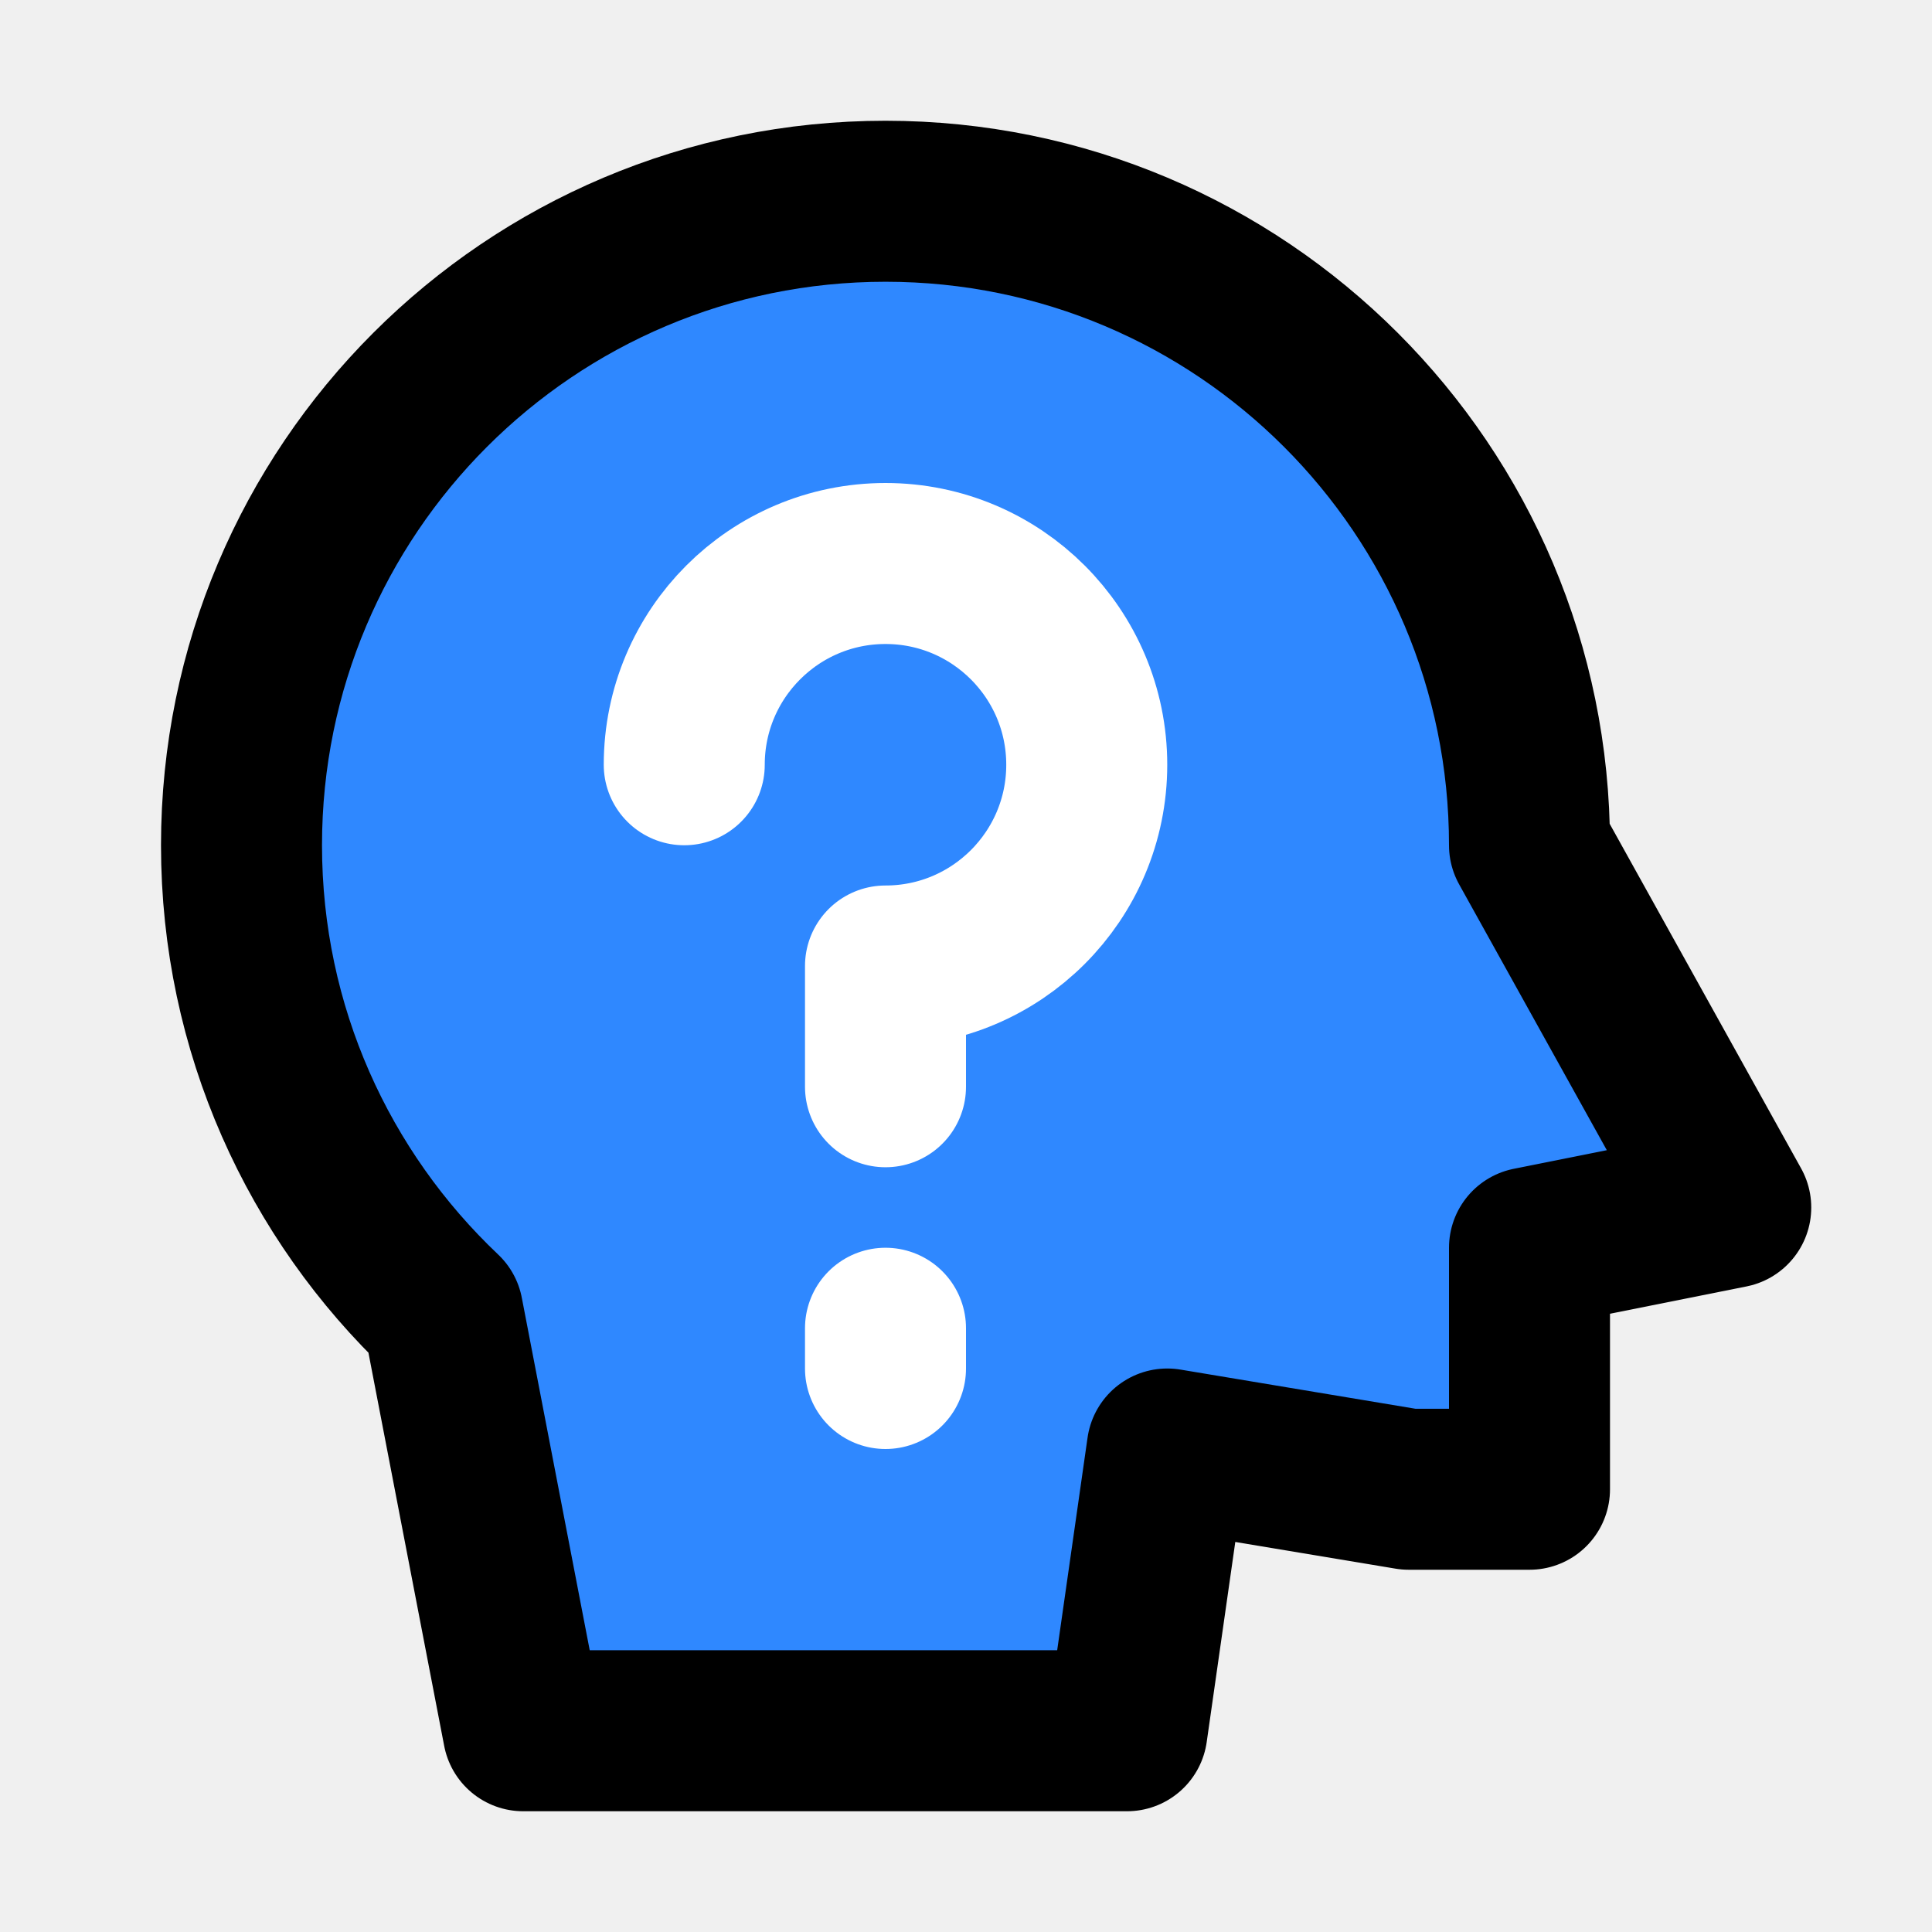
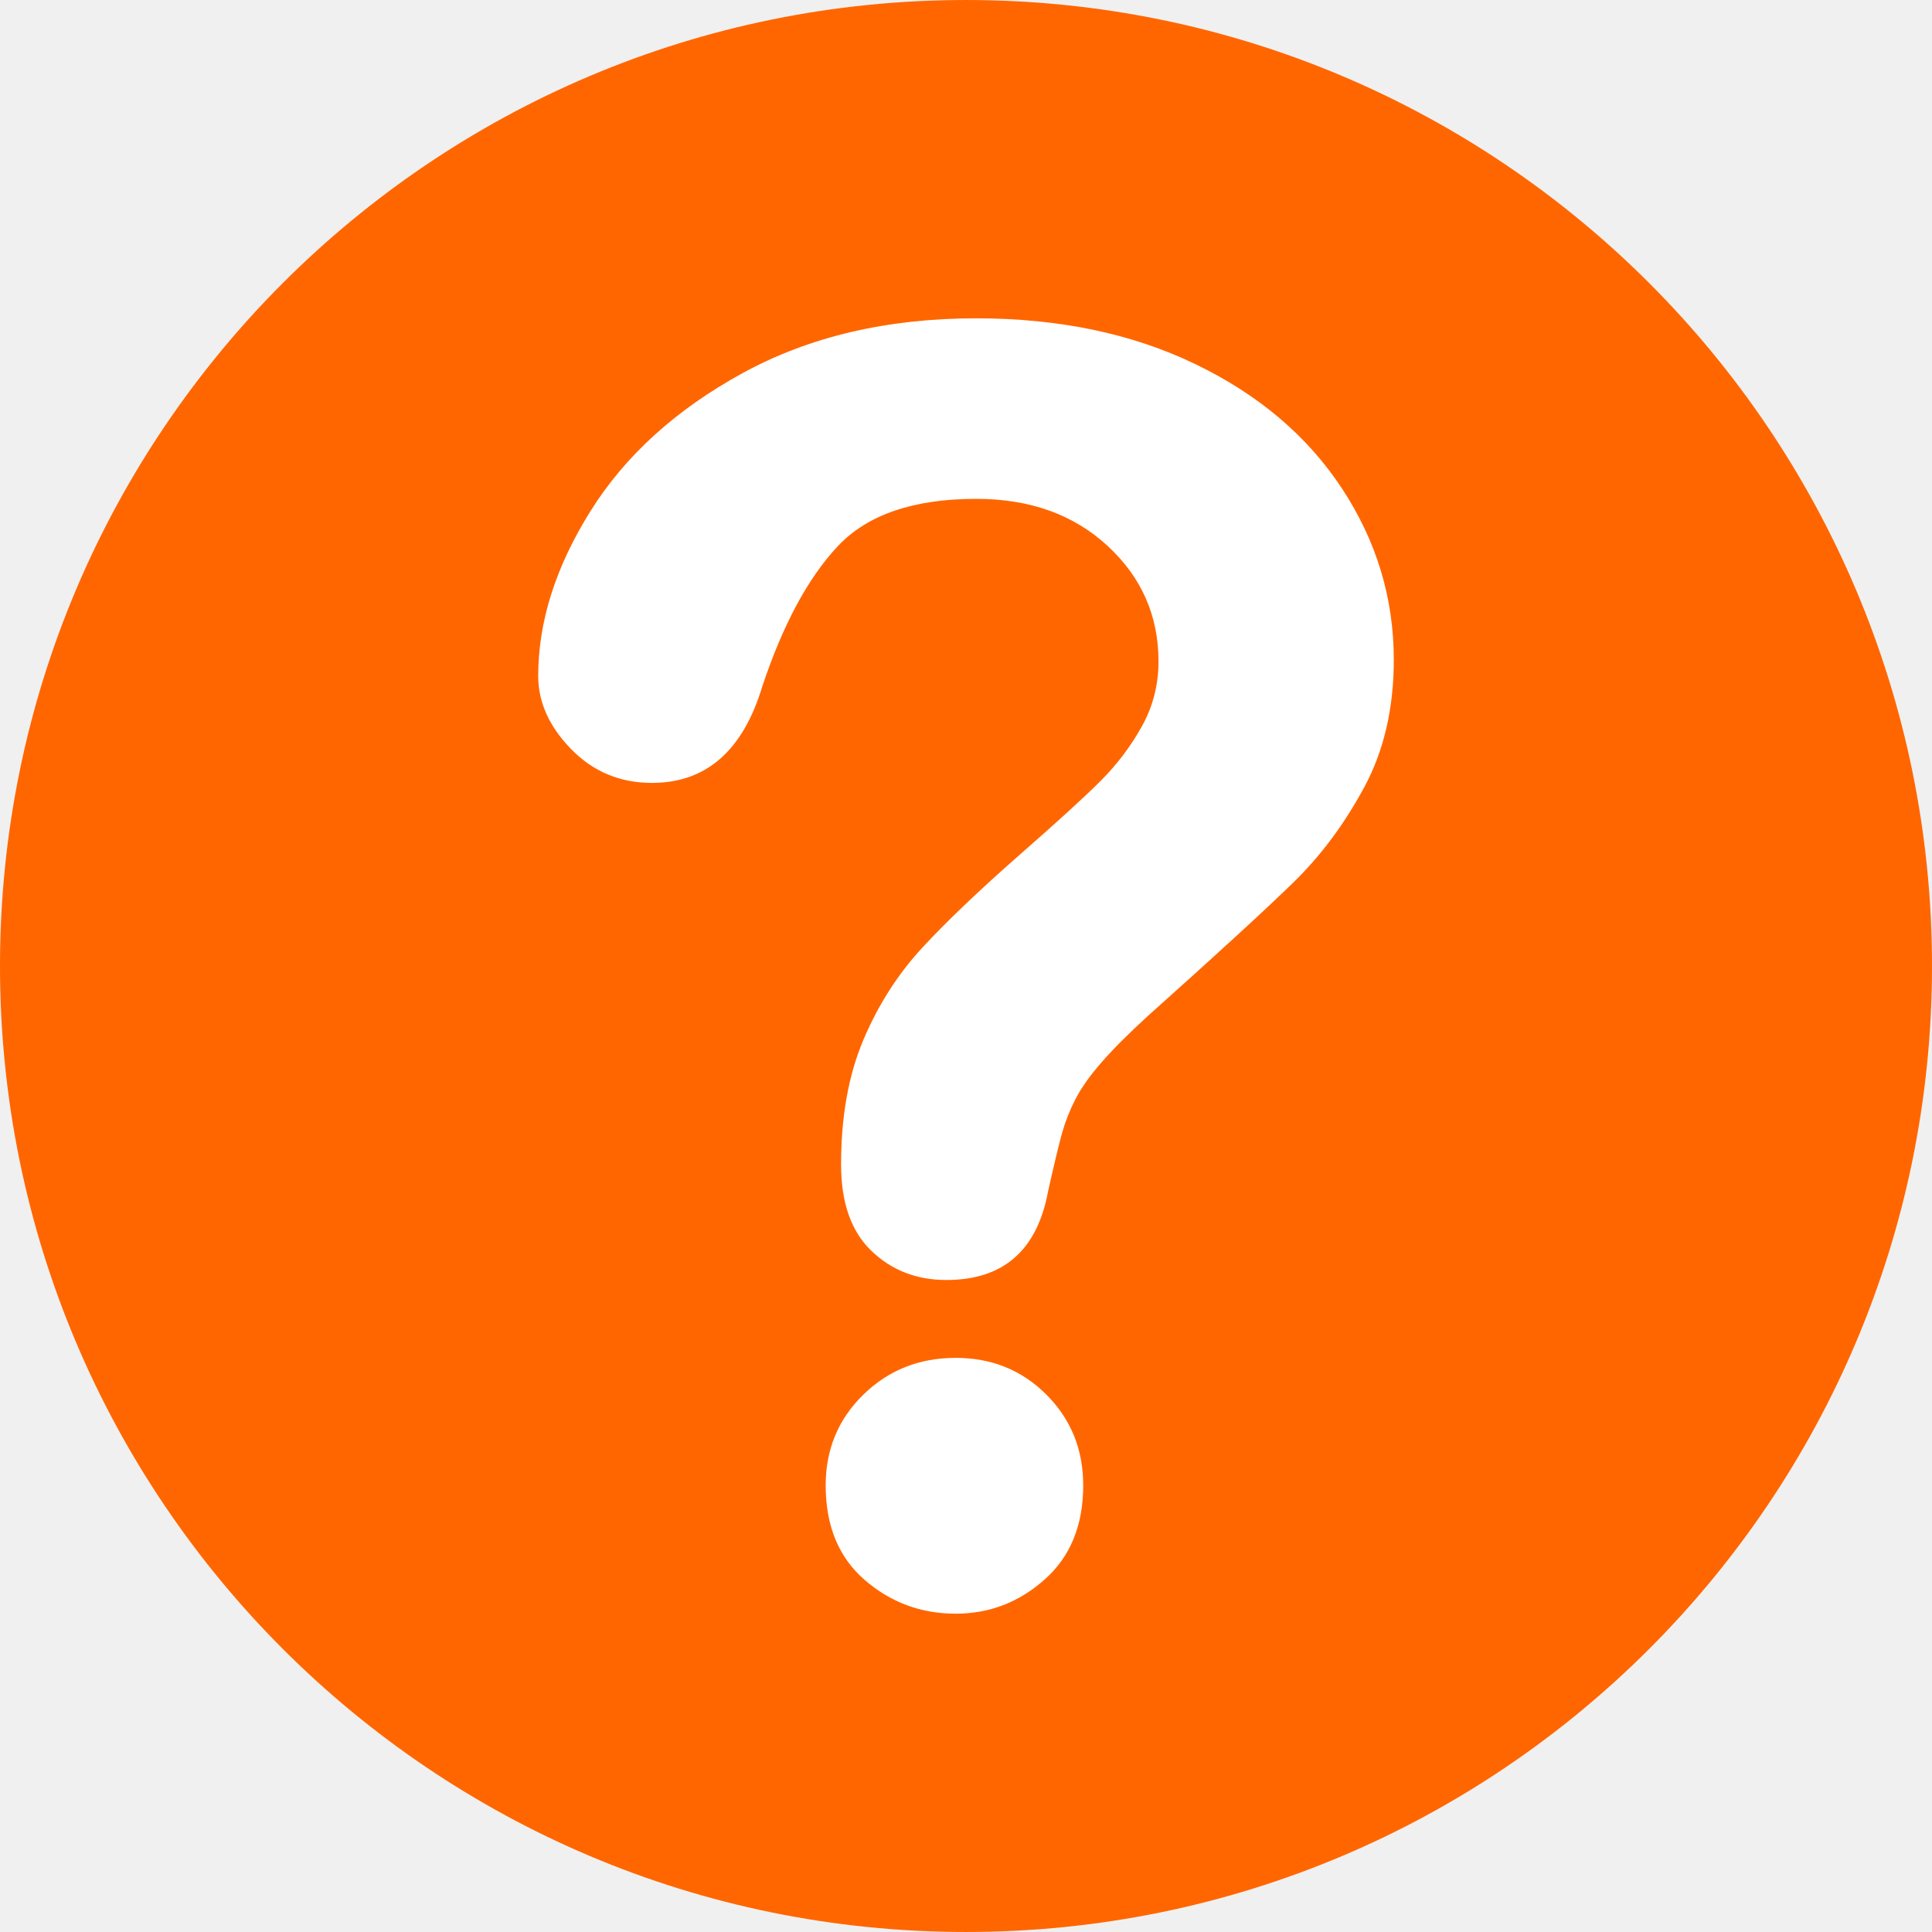
- <svg xmlns="http://www.w3.org/2000/svg" width="48px" height="48px" viewBox="0 0 48 48" fill="none">
-   <rect width="48" height="48" fill="white" fill-opacity="0.01" />
-   <path d="M38 21L43 30L38 31V37H35L29 36L28 43H13L11 32.619C7.921 29.703 6 25.576 6 21C6 12.163 13.163 5 22 5C30.837 5 38 12.163 38 21Z" fill="#2F88FF" stroke="black" stroke-width="4" stroke-linecap="round" stroke-linejoin="round" />
-   <path d="M17 19C17 16.239 19.239 14 22 14C24.761 14 27 16.239 27 19C27 21.761 24.761 24 22 24V27" stroke="white" stroke-width="4" stroke-linecap="round" stroke-linejoin="round" />
-   <path d="M22 33V34" stroke="white" stroke-width="4" stroke-linecap="round" stroke-linejoin="round" />
+ <svg xmlns="http://www.w3.org/2000/svg" version="1.1" id="Layer_1" x="0px" y="0px" viewBox="0 0 496.158 496.158" style="enable-background:new 0 0 496.158 496.158;" xml:space="preserve">
+   <defs id="defs39" />
+   <path style="fill:#ff6600" d="M496.158,248.085c0-137.022-111.069-248.082-248.075-248.082C111.07,0.003,0,111.063,0,248.085  c0,137.001,111.07,248.07,248.083,248.07C385.089,496.155,496.158,385.086,496.158,248.085z" id="path2" />
+   <path style="fill:#FFFFFF;" d="M138.216,173.592c0-13.915,4.467-28.015,13.403-42.297c8.933-14.282,21.973-26.11,39.111-35.486  c17.139-9.373,37.134-14.062,59.985-14.062c21.238,0,39.99,3.921,56.25,11.755c16.26,7.838,28.818,18.495,37.683,31.97  c8.861,13.479,13.293,28.125,13.293,43.945c0,12.452-2.527,23.367-7.581,32.739c-5.054,9.376-11.062,17.469-18.018,24.279  c-6.959,6.812-19.446,18.275-37.463,34.388c-4.981,4.542-8.975,8.535-11.975,11.976c-3.004,3.443-5.239,6.592-6.702,9.447  c-1.466,2.857-2.603,5.713-3.406,8.57c-0.807,2.855-2.015,7.875-3.625,15.051c-2.784,15.236-11.501,22.852-26.147,22.852  c-7.618,0-14.028-2.489-19.226-7.471c-5.201-4.979-7.8-12.377-7.8-22.192c0-12.305,1.902-22.962,5.713-31.97  c3.808-9.01,8.861-16.92,15.161-23.73c6.296-6.812,14.794-14.904,25.488-24.28c9.373-8.202,16.15-14.392,20.325-18.567  c4.175-4.175,7.69-8.823,10.547-13.953c2.856-5.126,4.285-10.691,4.285-16.699c0-11.718-4.36-21.605-13.074-29.663  c-8.717-8.054-19.961-12.085-33.728-12.085c-16.116,0-27.981,4.065-35.596,12.195c-7.618,8.13-14.062,20.105-19.336,35.925  c-4.981,16.555-14.43,24.829-28.345,24.829c-8.206,0-15.127-2.891-20.764-8.679C141.035,186.593,138.216,180.331,138.216,173.592z   M245.442,414.412c-8.937,0-16.737-2.895-23.401-8.68c-6.667-5.784-9.998-13.877-9.998-24.279c0-9.229,3.22-16.991,9.668-23.291  c6.444-6.297,14.354-9.448,23.73-9.448c9.229,0,16.991,3.151,23.291,9.448c6.296,6.3,9.448,14.062,9.448,23.291  c0,10.255-3.296,18.312-9.888,24.17C261.7,411.481,254.084,414.412,245.442,414.412z" id="path4" />
+   <g id="g6">
+ </g>
+   <g id="g8">
+ </g>
+   <g id="g10">
+ </g>
+   <g id="g12">
+ </g>
+   <g id="g14">
+ </g>
+   <g id="g16">
+ </g>
+   <g id="g18">
+ </g>
+   <g id="g20">
+ </g>
+   <g id="g22">
+ </g>
+   <g id="g24">
+ </g>
+   <g id="g26">
+ </g>
+   <g id="g28">
+ </g>
+   <g id="g30">
+ </g>
+   <g id="g32">
+ </g>
+   <g id="g34">
+ </g>
</svg>
